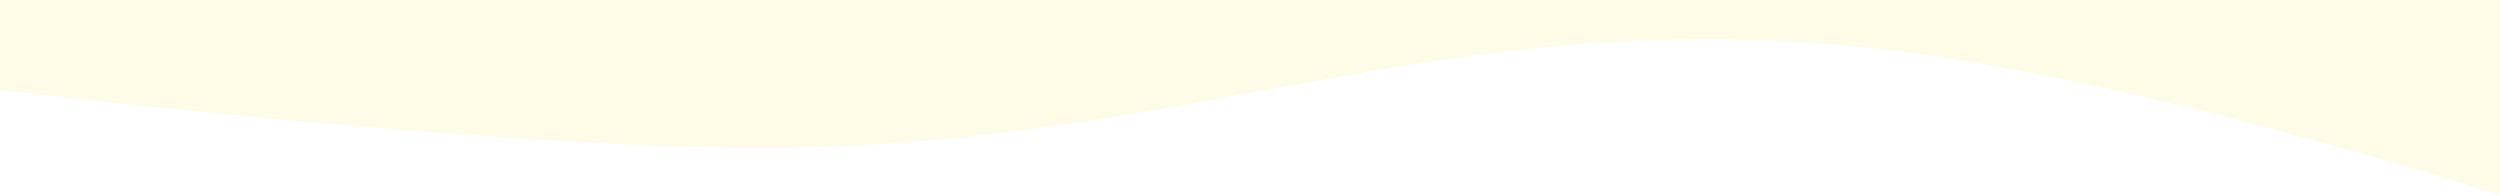
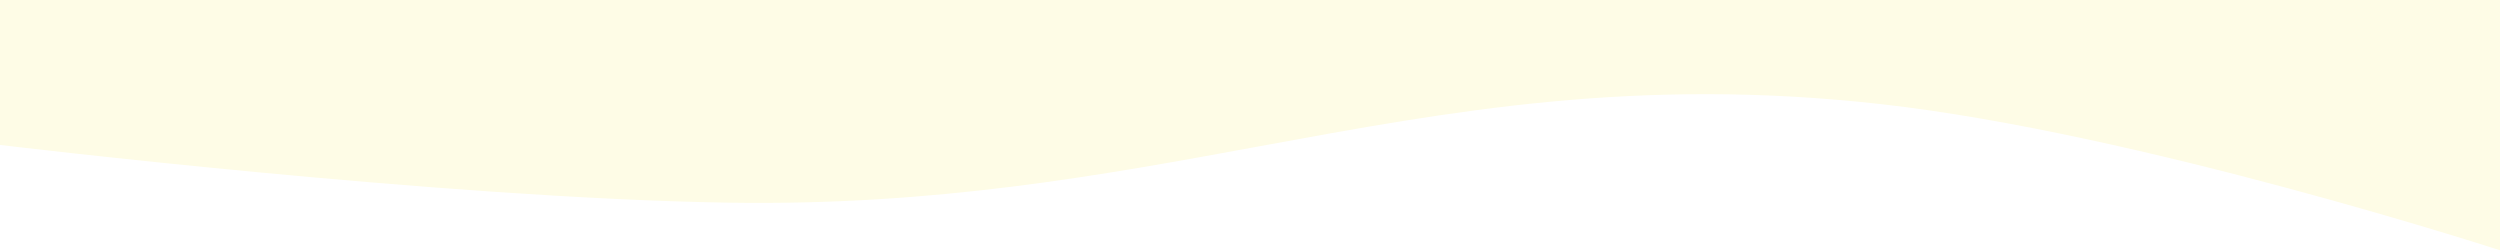
- <svg xmlns="http://www.w3.org/2000/svg" width="1728" height="135" viewBox="0 0 1728 135" fill="none">
-   <path fill-rule="evenodd" clip-rule="evenodd" d="M1728 0H0V62.182C0 62.182 305.141 99.02 504.045 102.09C646.699 104.292 760.281 83.391 870.537 63.103C1003.49 38.637 1131.62 15.061 1300.05 33.961C1478.84 54.023 1728 135 1728 135V0Z" fill="#FEFCE6" />
+ <svg xmlns="http://www.w3.org/2000/svg" width="1728" height="173" viewBox="0 0 1728 173" fill="none">
+   <path fill-rule="evenodd" clip-rule="evenodd" d="M1728 0H0V100.182C0 100.182 305.141 137.02 504.045 140.09C646.699 142.292 760.281 121.391 870.537 101.103C1003.49 76.637 1131.61 53.061 1300.05 71.961C1478.84 92.023 1728 173 1728 173V0Z" fill="#FEFCE6" />
</svg>
